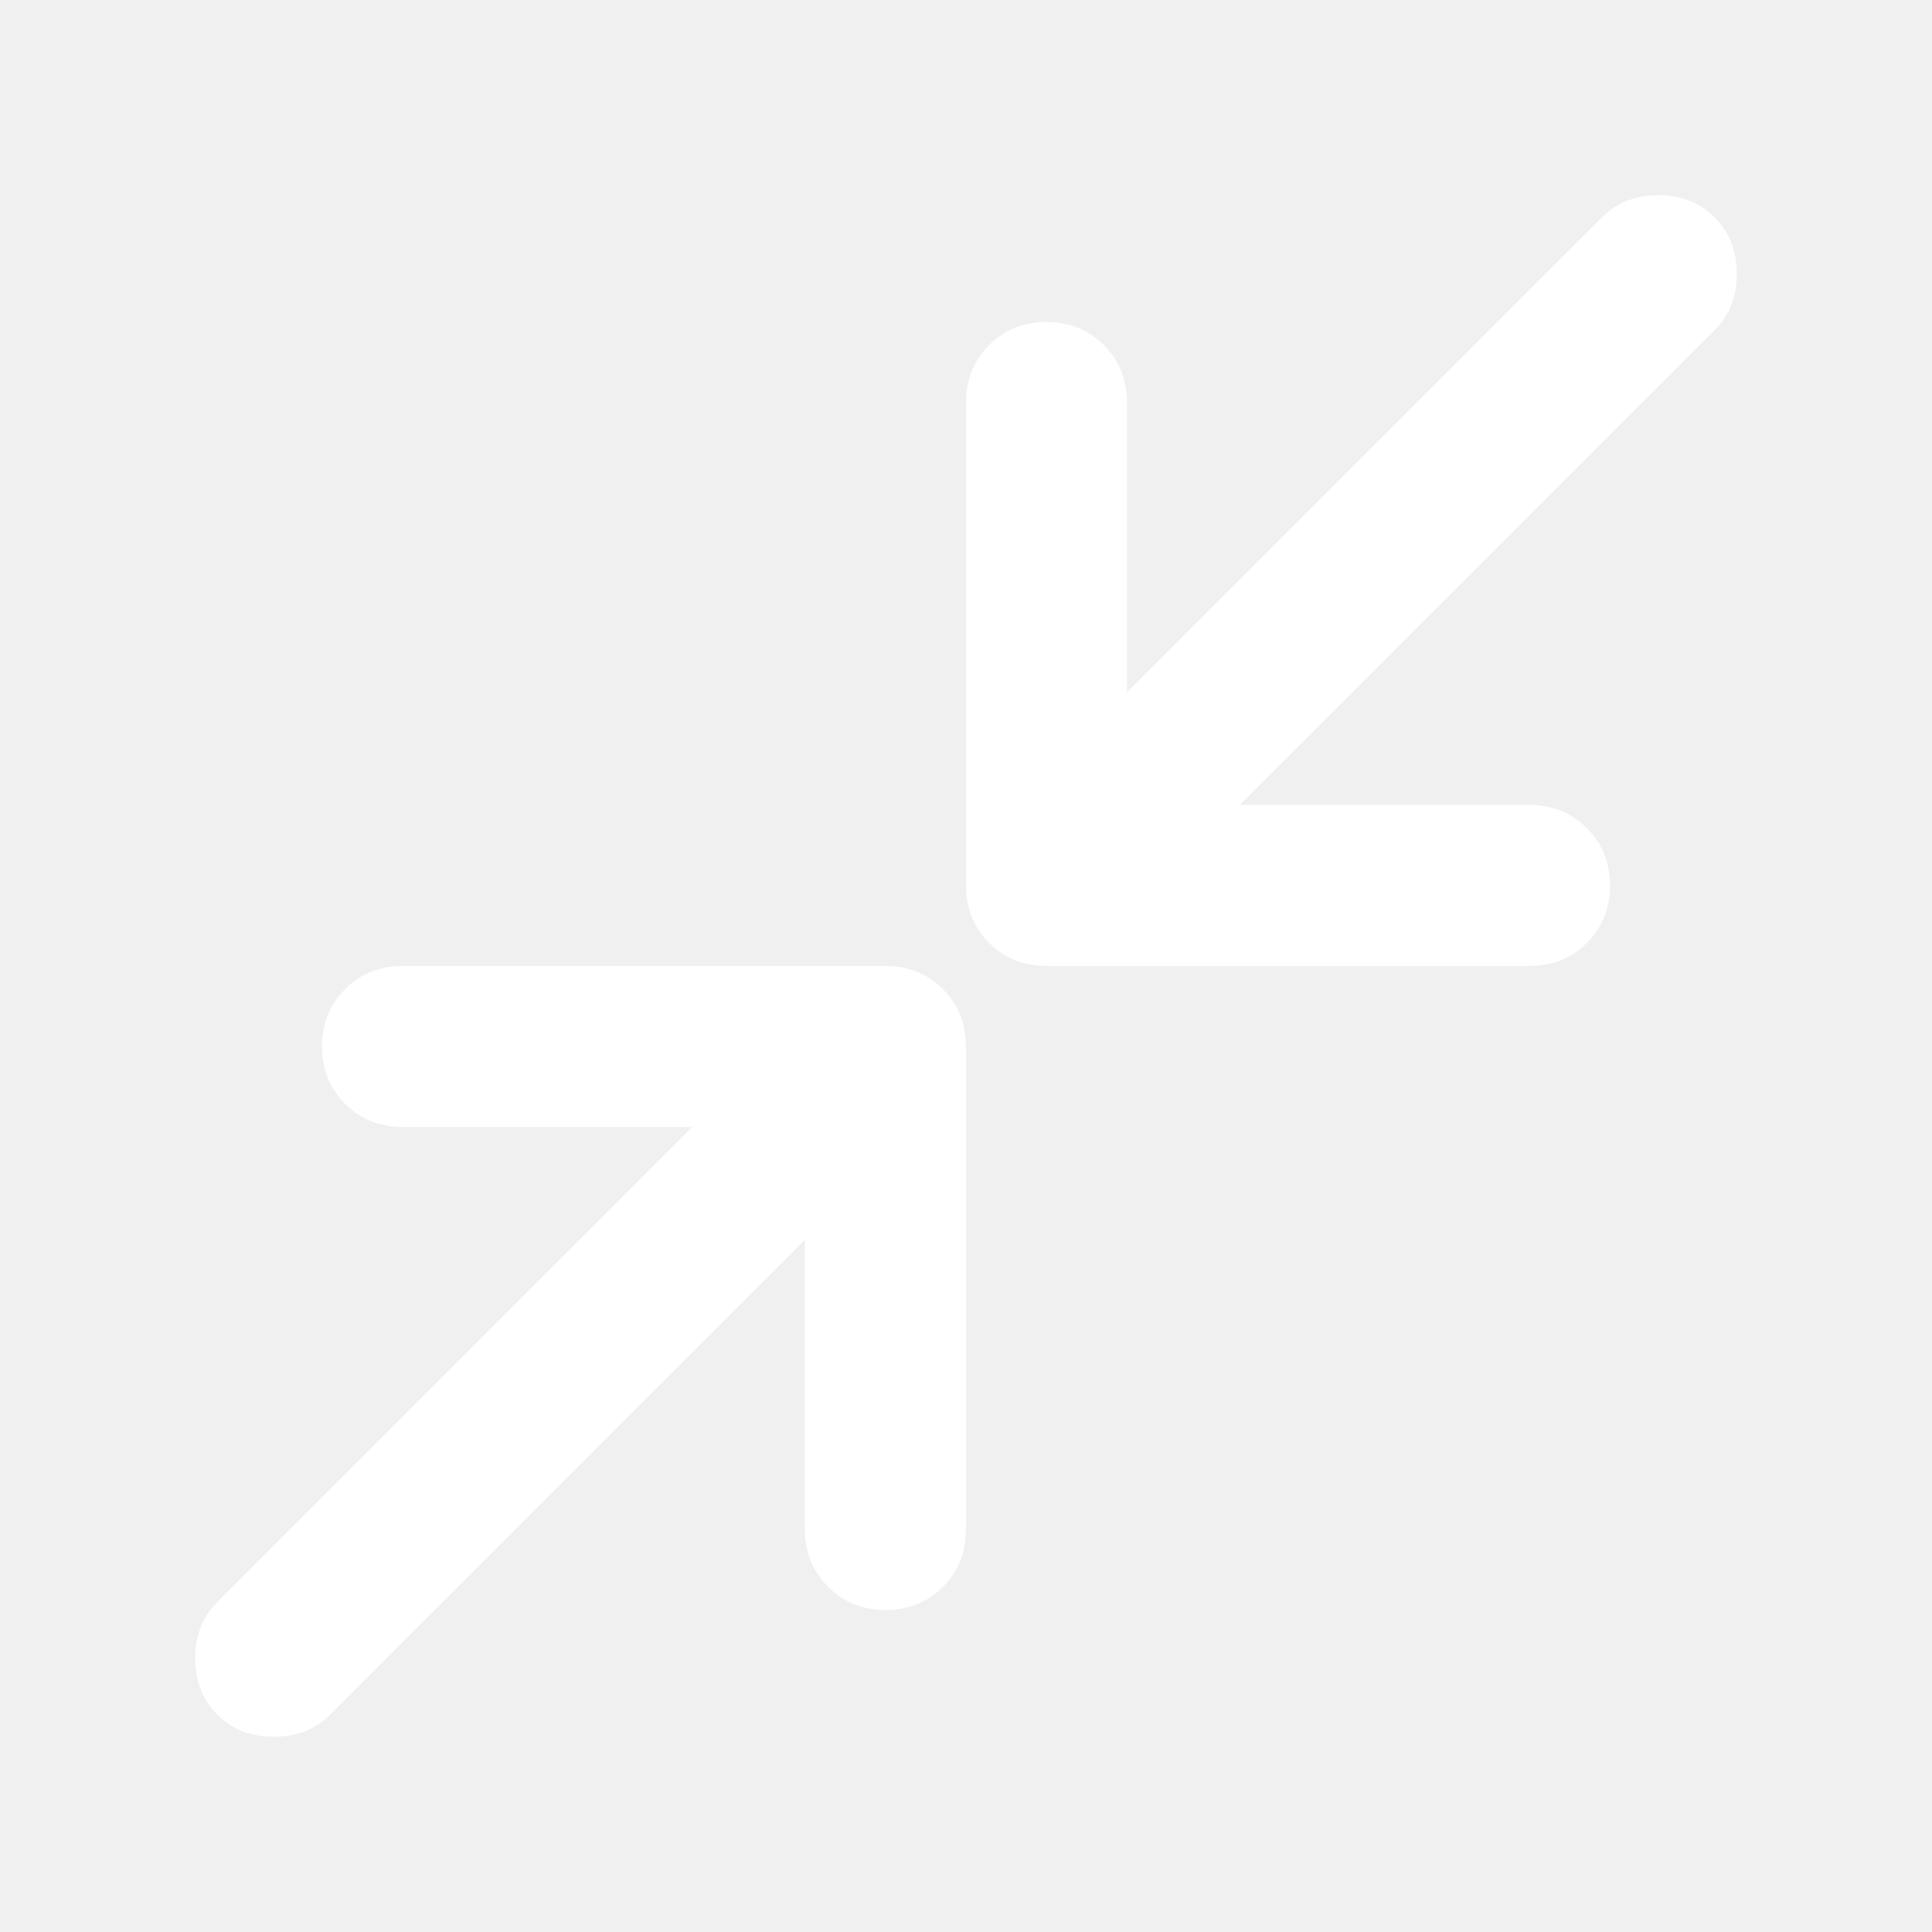
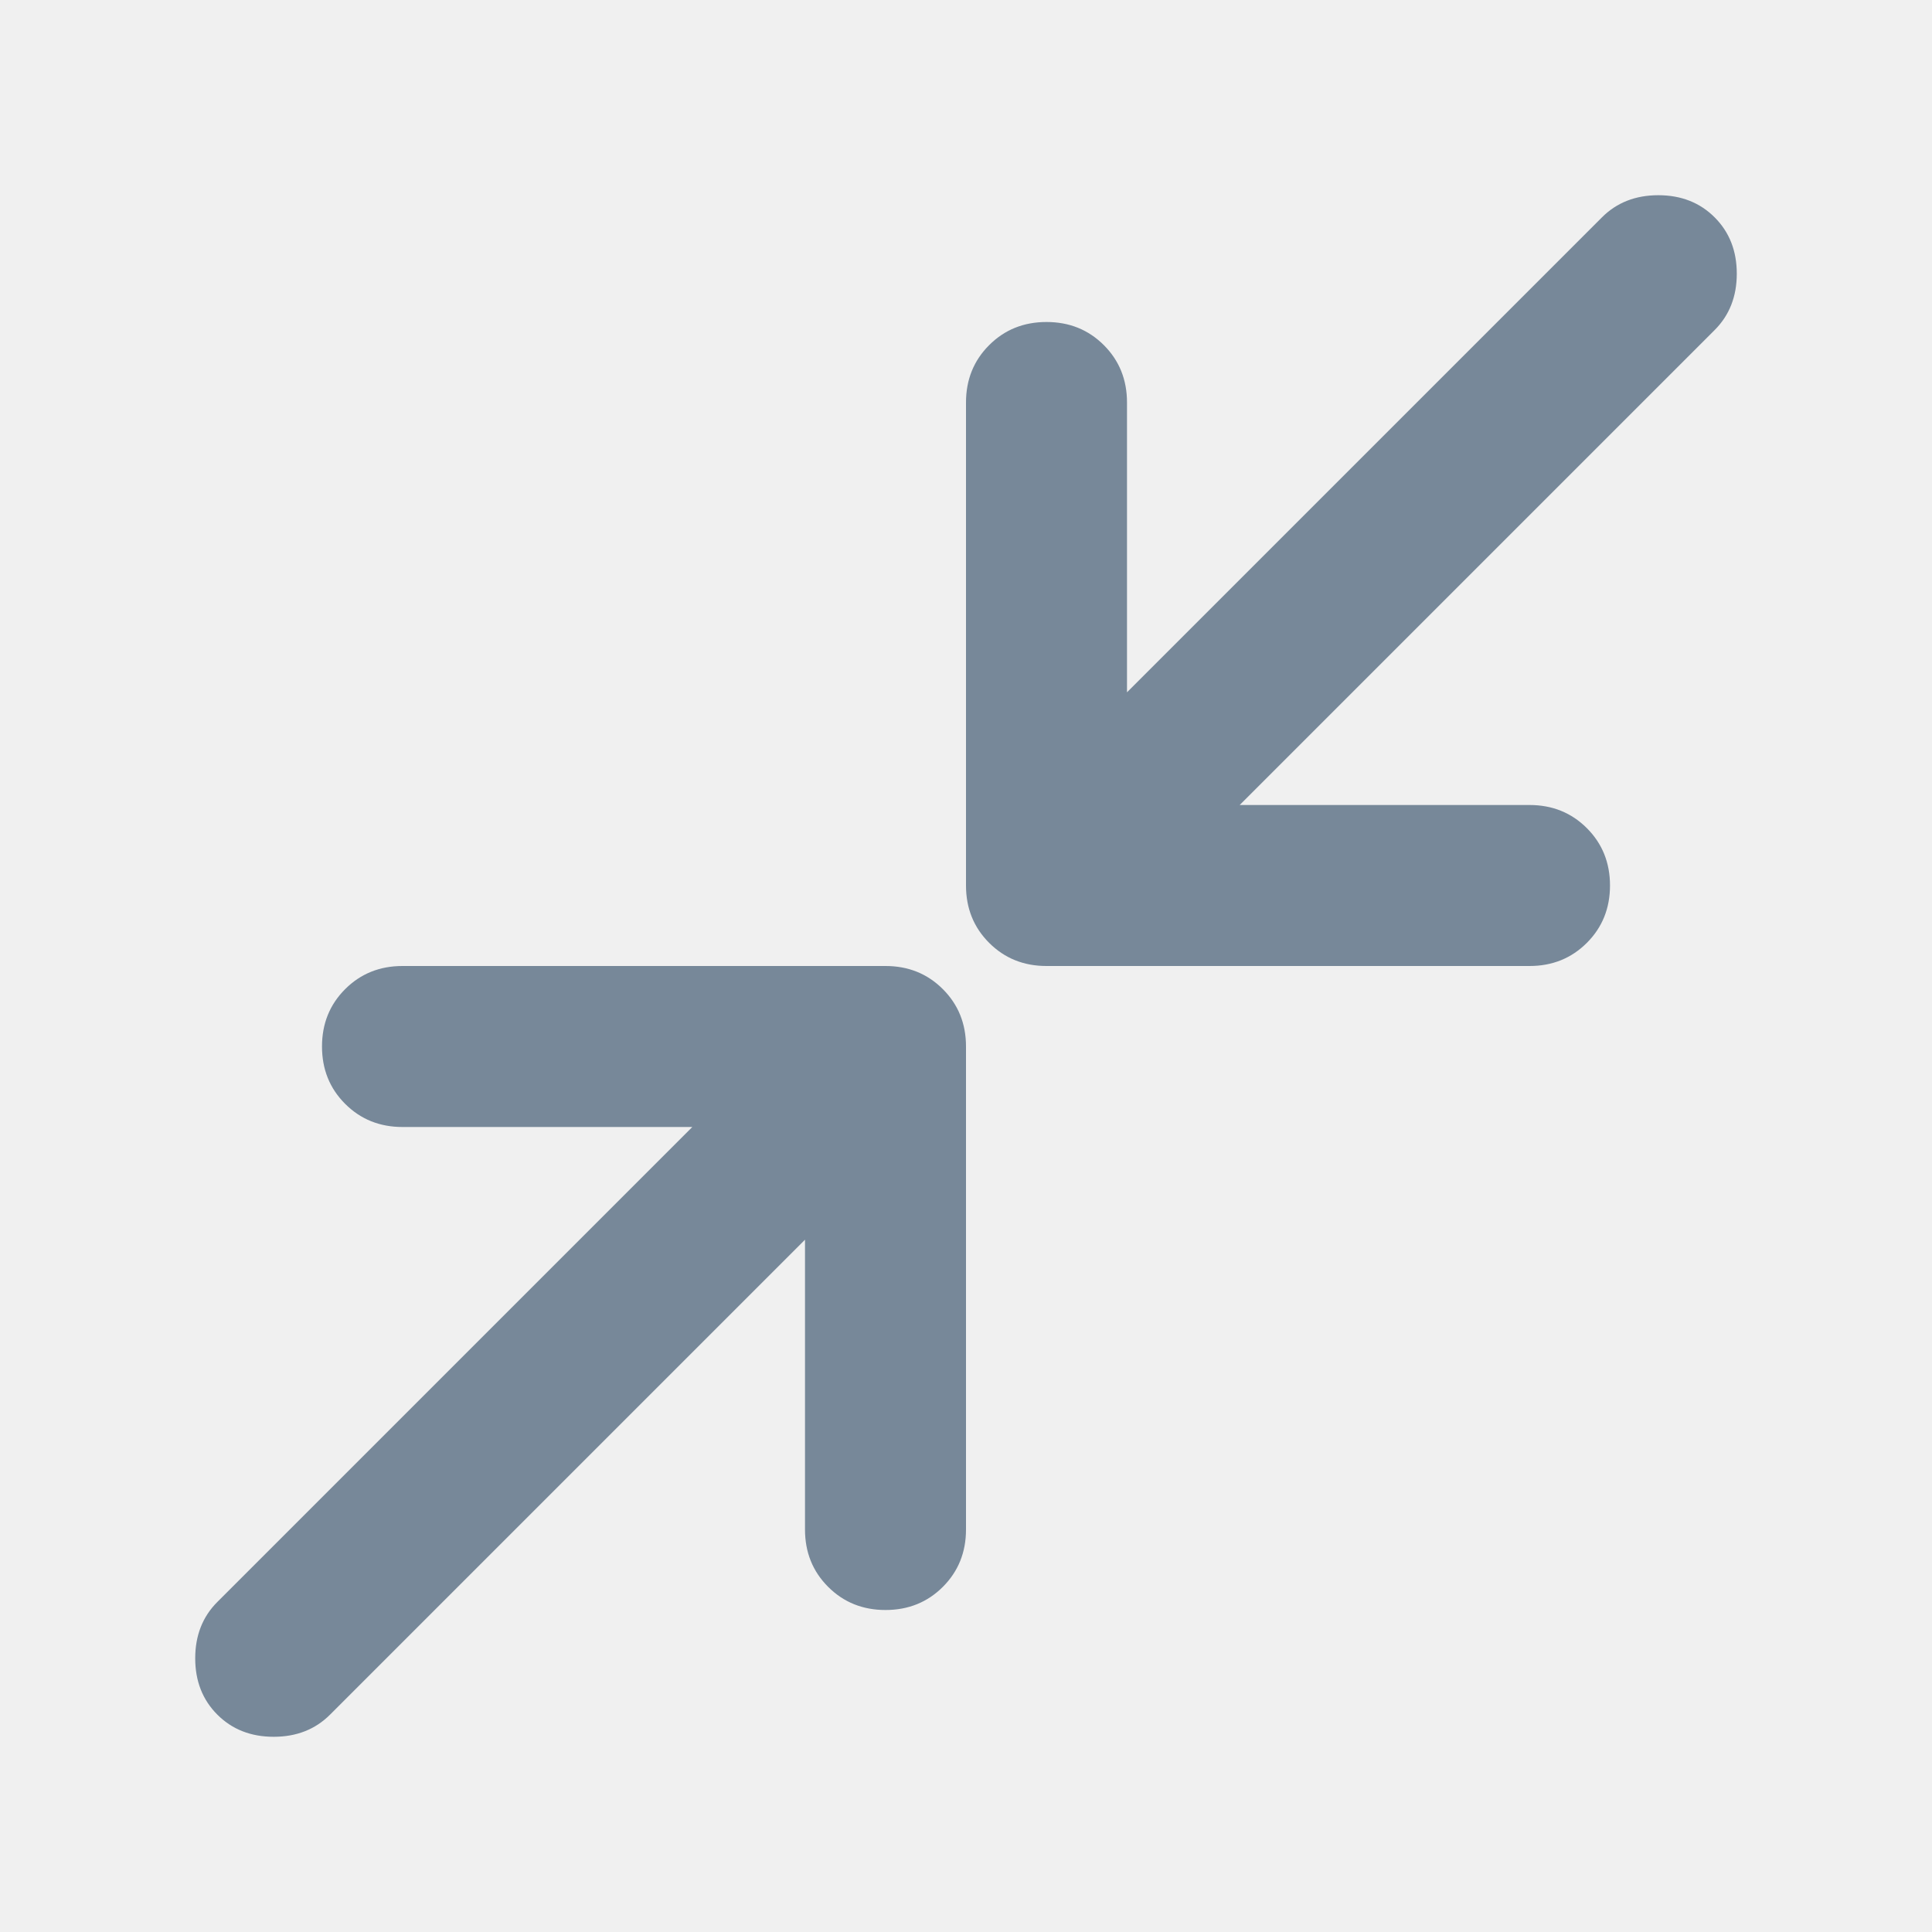
- <svg xmlns="http://www.w3.org/2000/svg" height="24px" viewBox="0 -960 960 960" width="24px" fill="#FFFFFF">
+ <svg xmlns="http://www.w3.org/2000/svg" height="24px" viewBox="0 -960 960 960" width="24px" fill="#778899">
  <path d="M400-344 164-108q-11 11-28 11t-28-11q-11-11-11-28t11-28l236-236H200q-17 0-28.5-11.5T160-440q0-17 11.5-28.5T200-480h240q17 0 28.5 11.5T480-440v240q0 17-11.5 28.5T440-160q-17 0-28.5-11.5T400-200v-144Zm216-216h144q17 0 28.5 11.5T800-520q0 17-11.5 28.5T760-480H520q-17 0-28.5-11.5T480-520v-240q0-17 11.5-28.5T520-800q17 0 28.5 11.5T560-760v144l236-236q11-11 28-11t28 11q11 11 11 28t-11 28L616-560Z" />
</svg>
